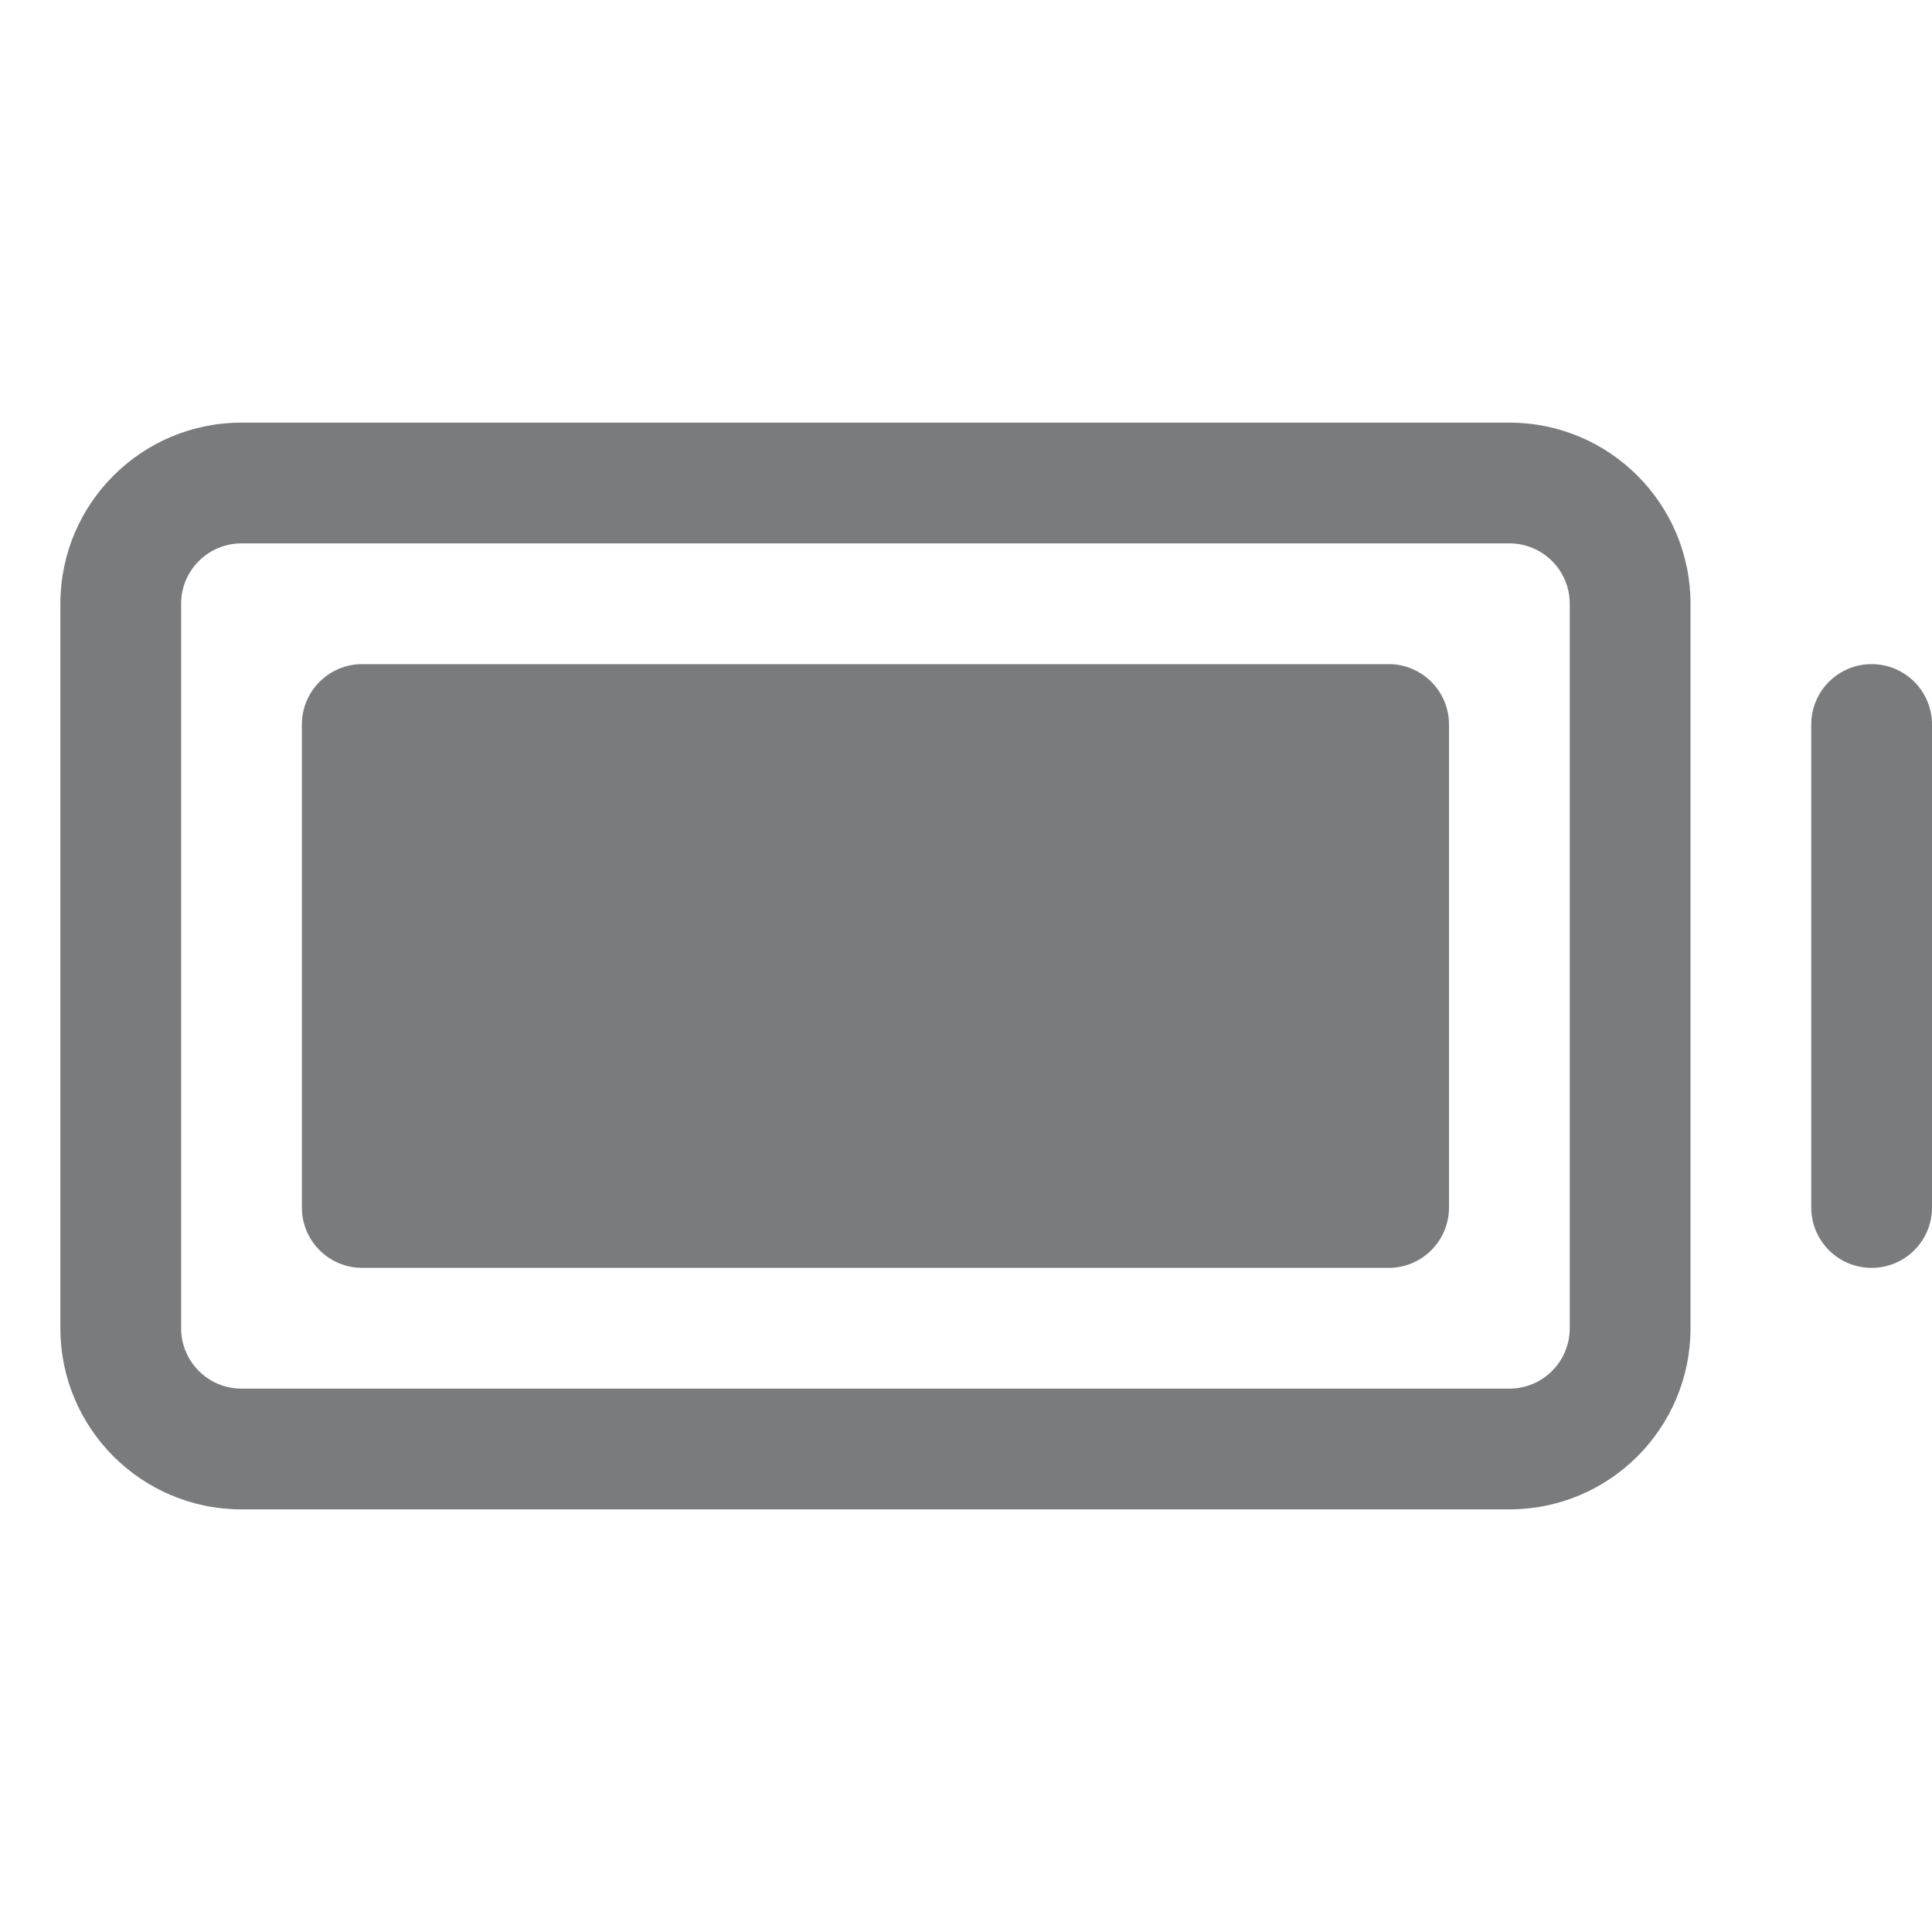
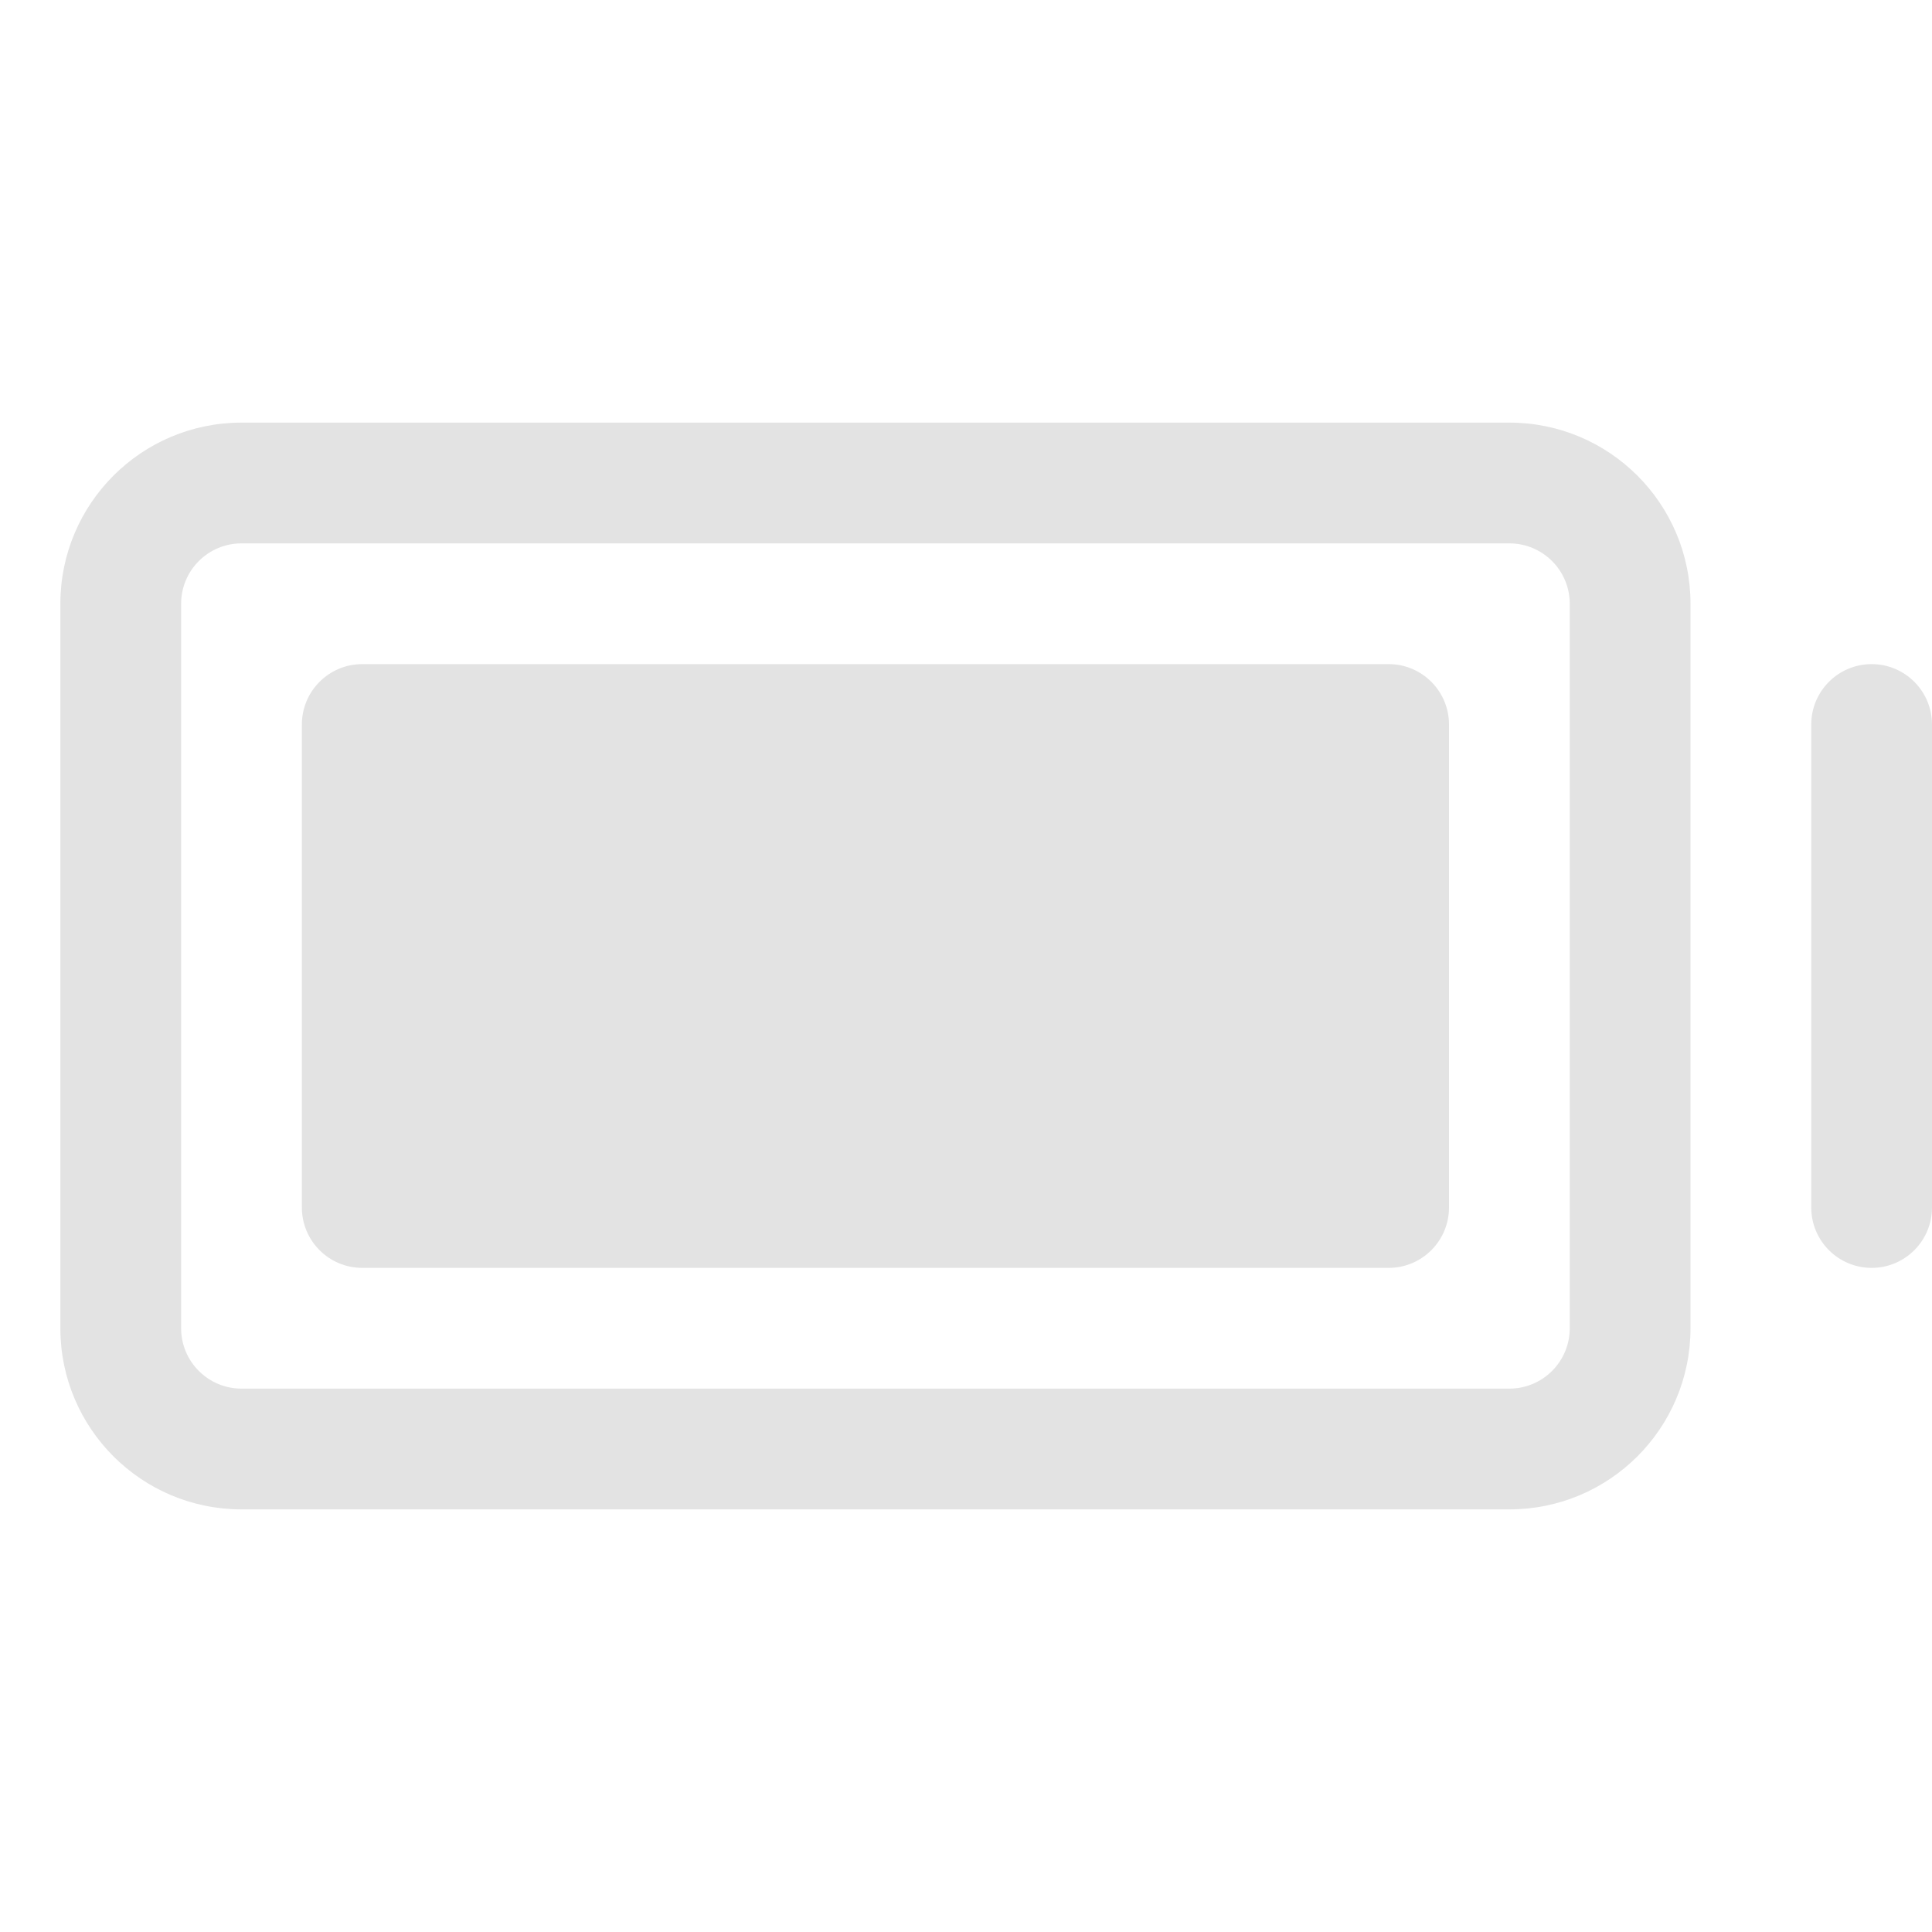
<svg xmlns="http://www.w3.org/2000/svg" width="1em" height="1em" viewBox="0 0 256 256">
-   <path fill="#7a7b7c" d="M200 56H32A24 24 0 0 0 8 80v96a24 24 0 0 0 24 24h168a24 24 0 0 0 24-24V80a24 24 0 0 0-24-24Zm8 120a8 8 0 0 1-8 8H32a8 8 0 0 1-8-8V80a8 8 0 0 1 8-8h168a8 8 0 0 1 8 8Zm-16-80v64a8 8 0 0 1-8 8H48a8 8 0 0 1-8-8V96a8 8 0 0 1 8-8h136a8 8 0 0 1 8 8Zm64 0v64a8 8 0 0 1-16 0V96a8 8 0 0 1 16 0Z" />
+   <path fill="#e3e3e3" d="M200 56H32A24 24 0 0 0 8 80v96a24 24 0 0 0 24 24h168a24 24 0 0 0 24-24V80a24 24 0 0 0-24-24Zm8 120a8 8 0 0 1-8 8H32a8 8 0 0 1-8-8V80a8 8 0 0 1 8-8h168a8 8 0 0 1 8 8Zm-16-80v64a8 8 0 0 1-8 8H48a8 8 0 0 1-8-8V96a8 8 0 0 1 8-8h136a8 8 0 0 1 8 8Zm64 0v64a8 8 0 0 1-16 0V96a8 8 0 0 1 16 0Z" />
</svg>
